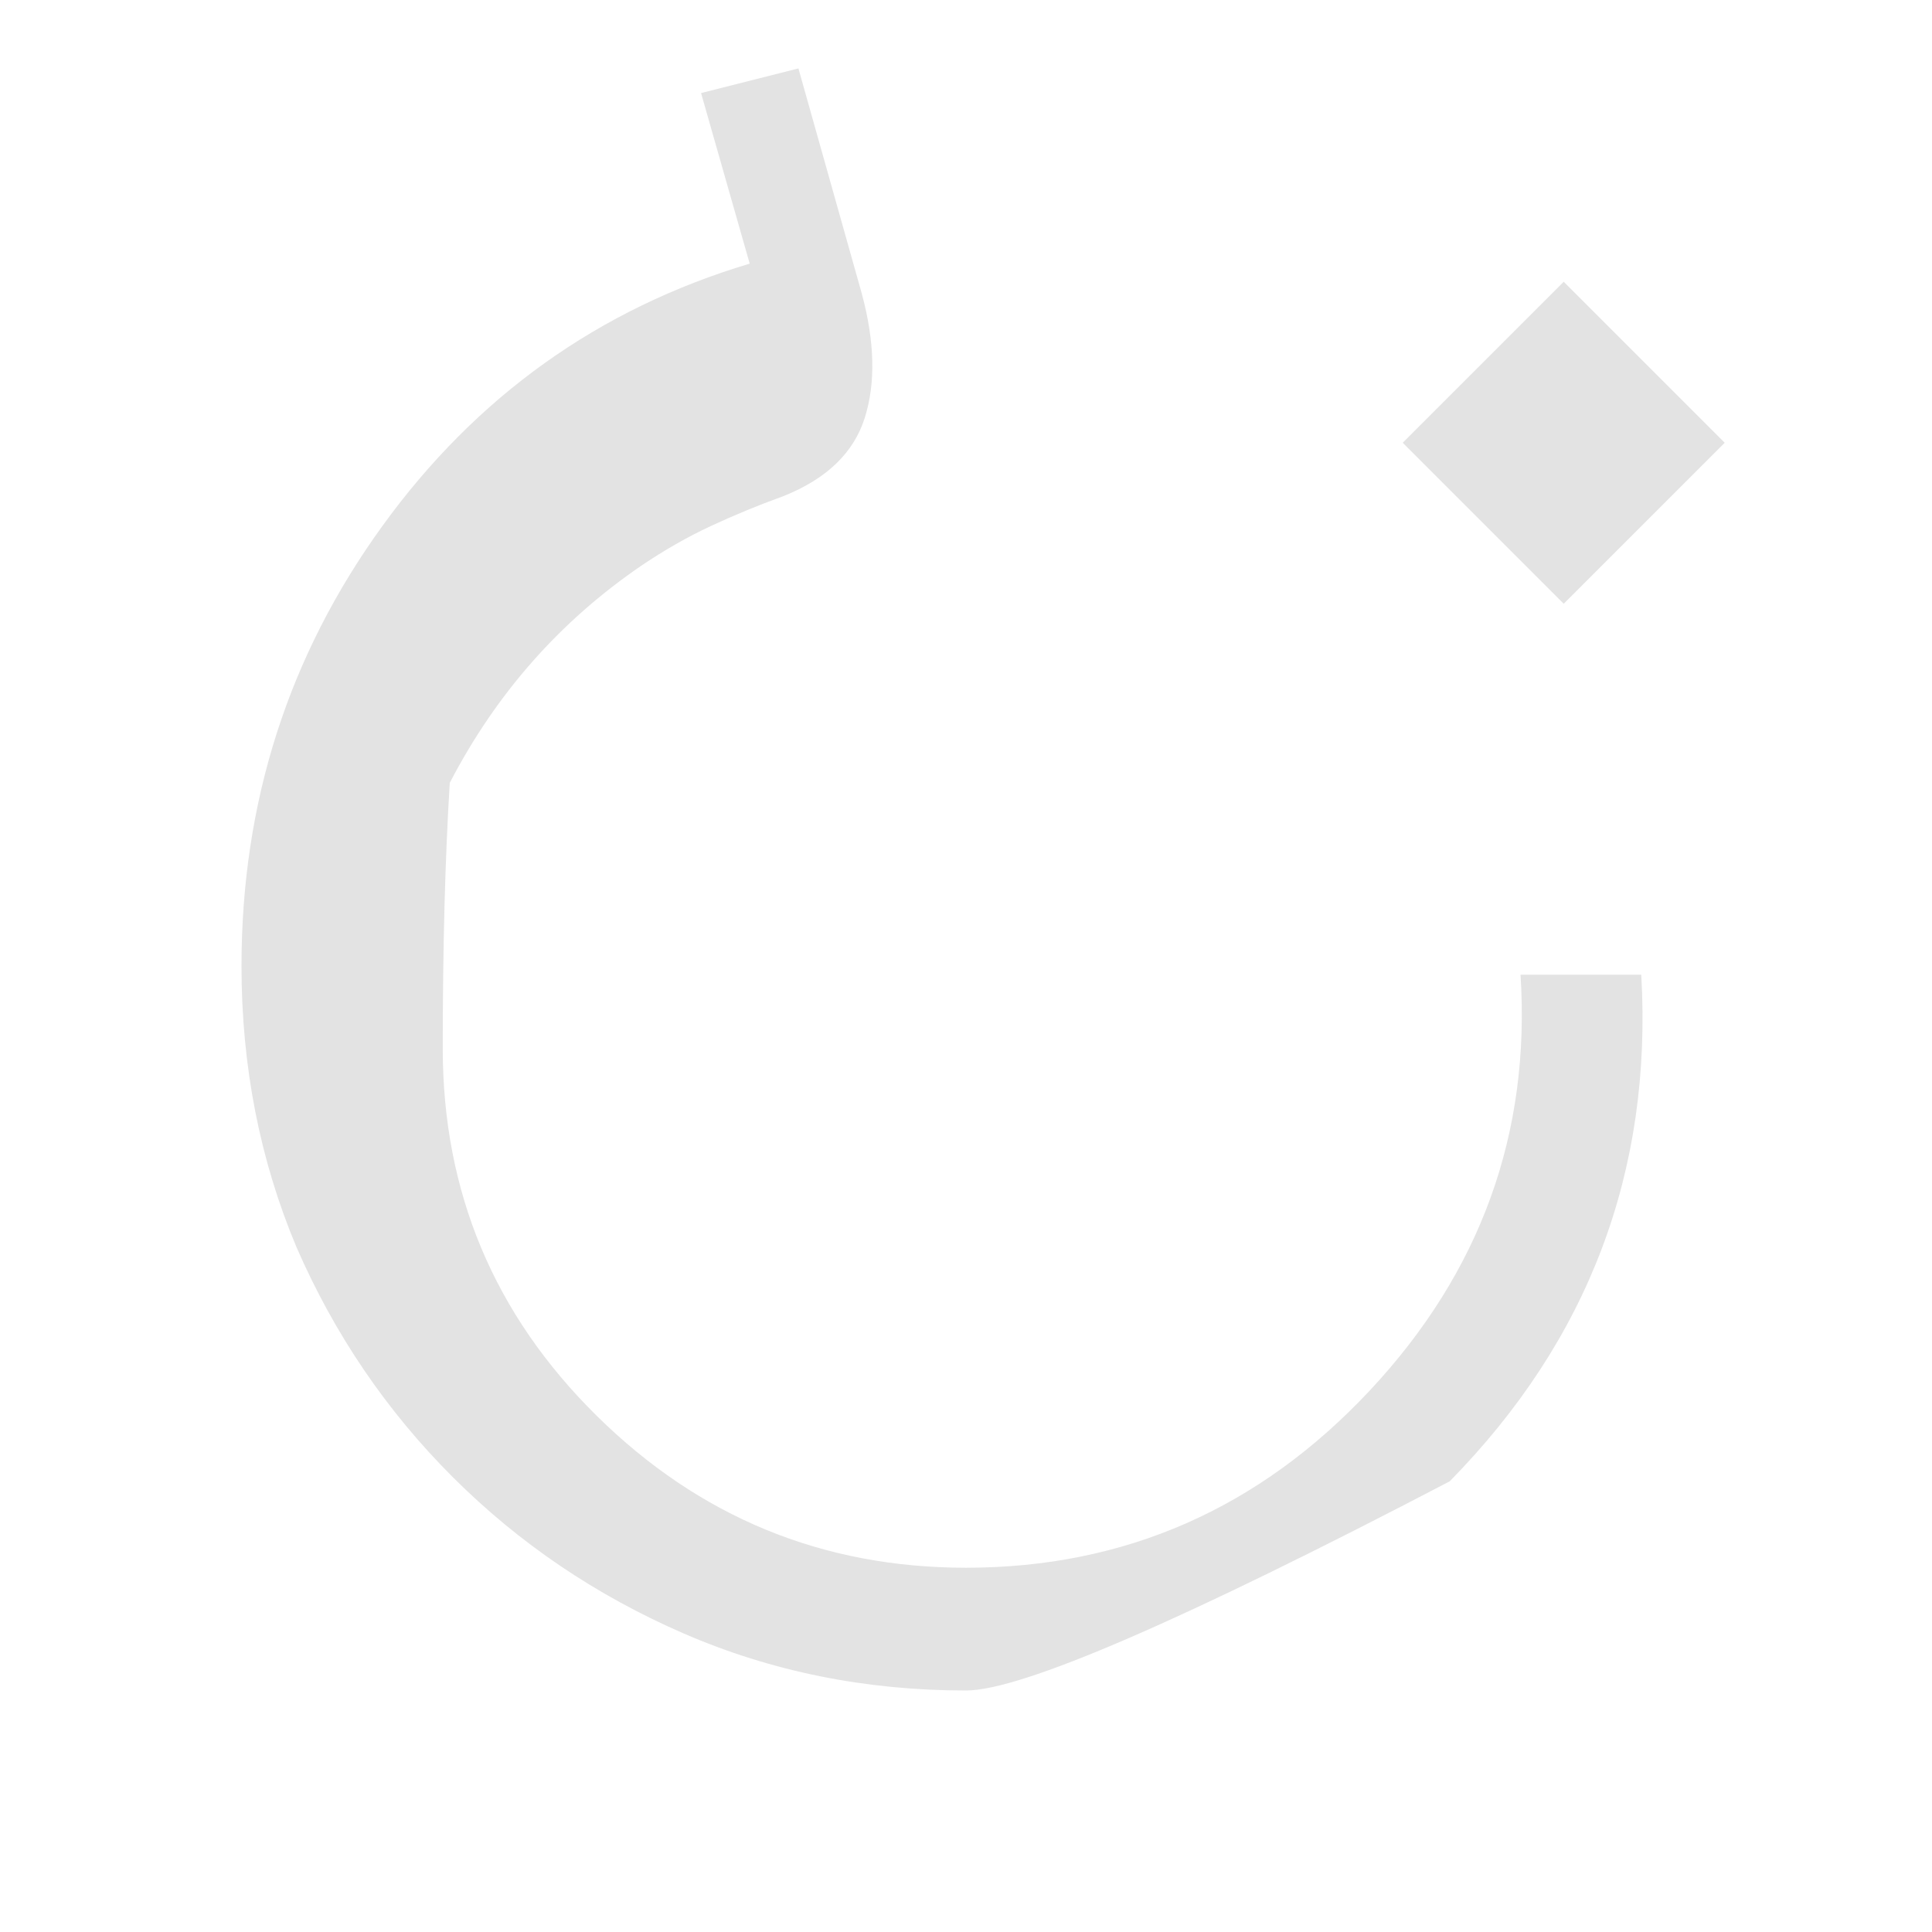
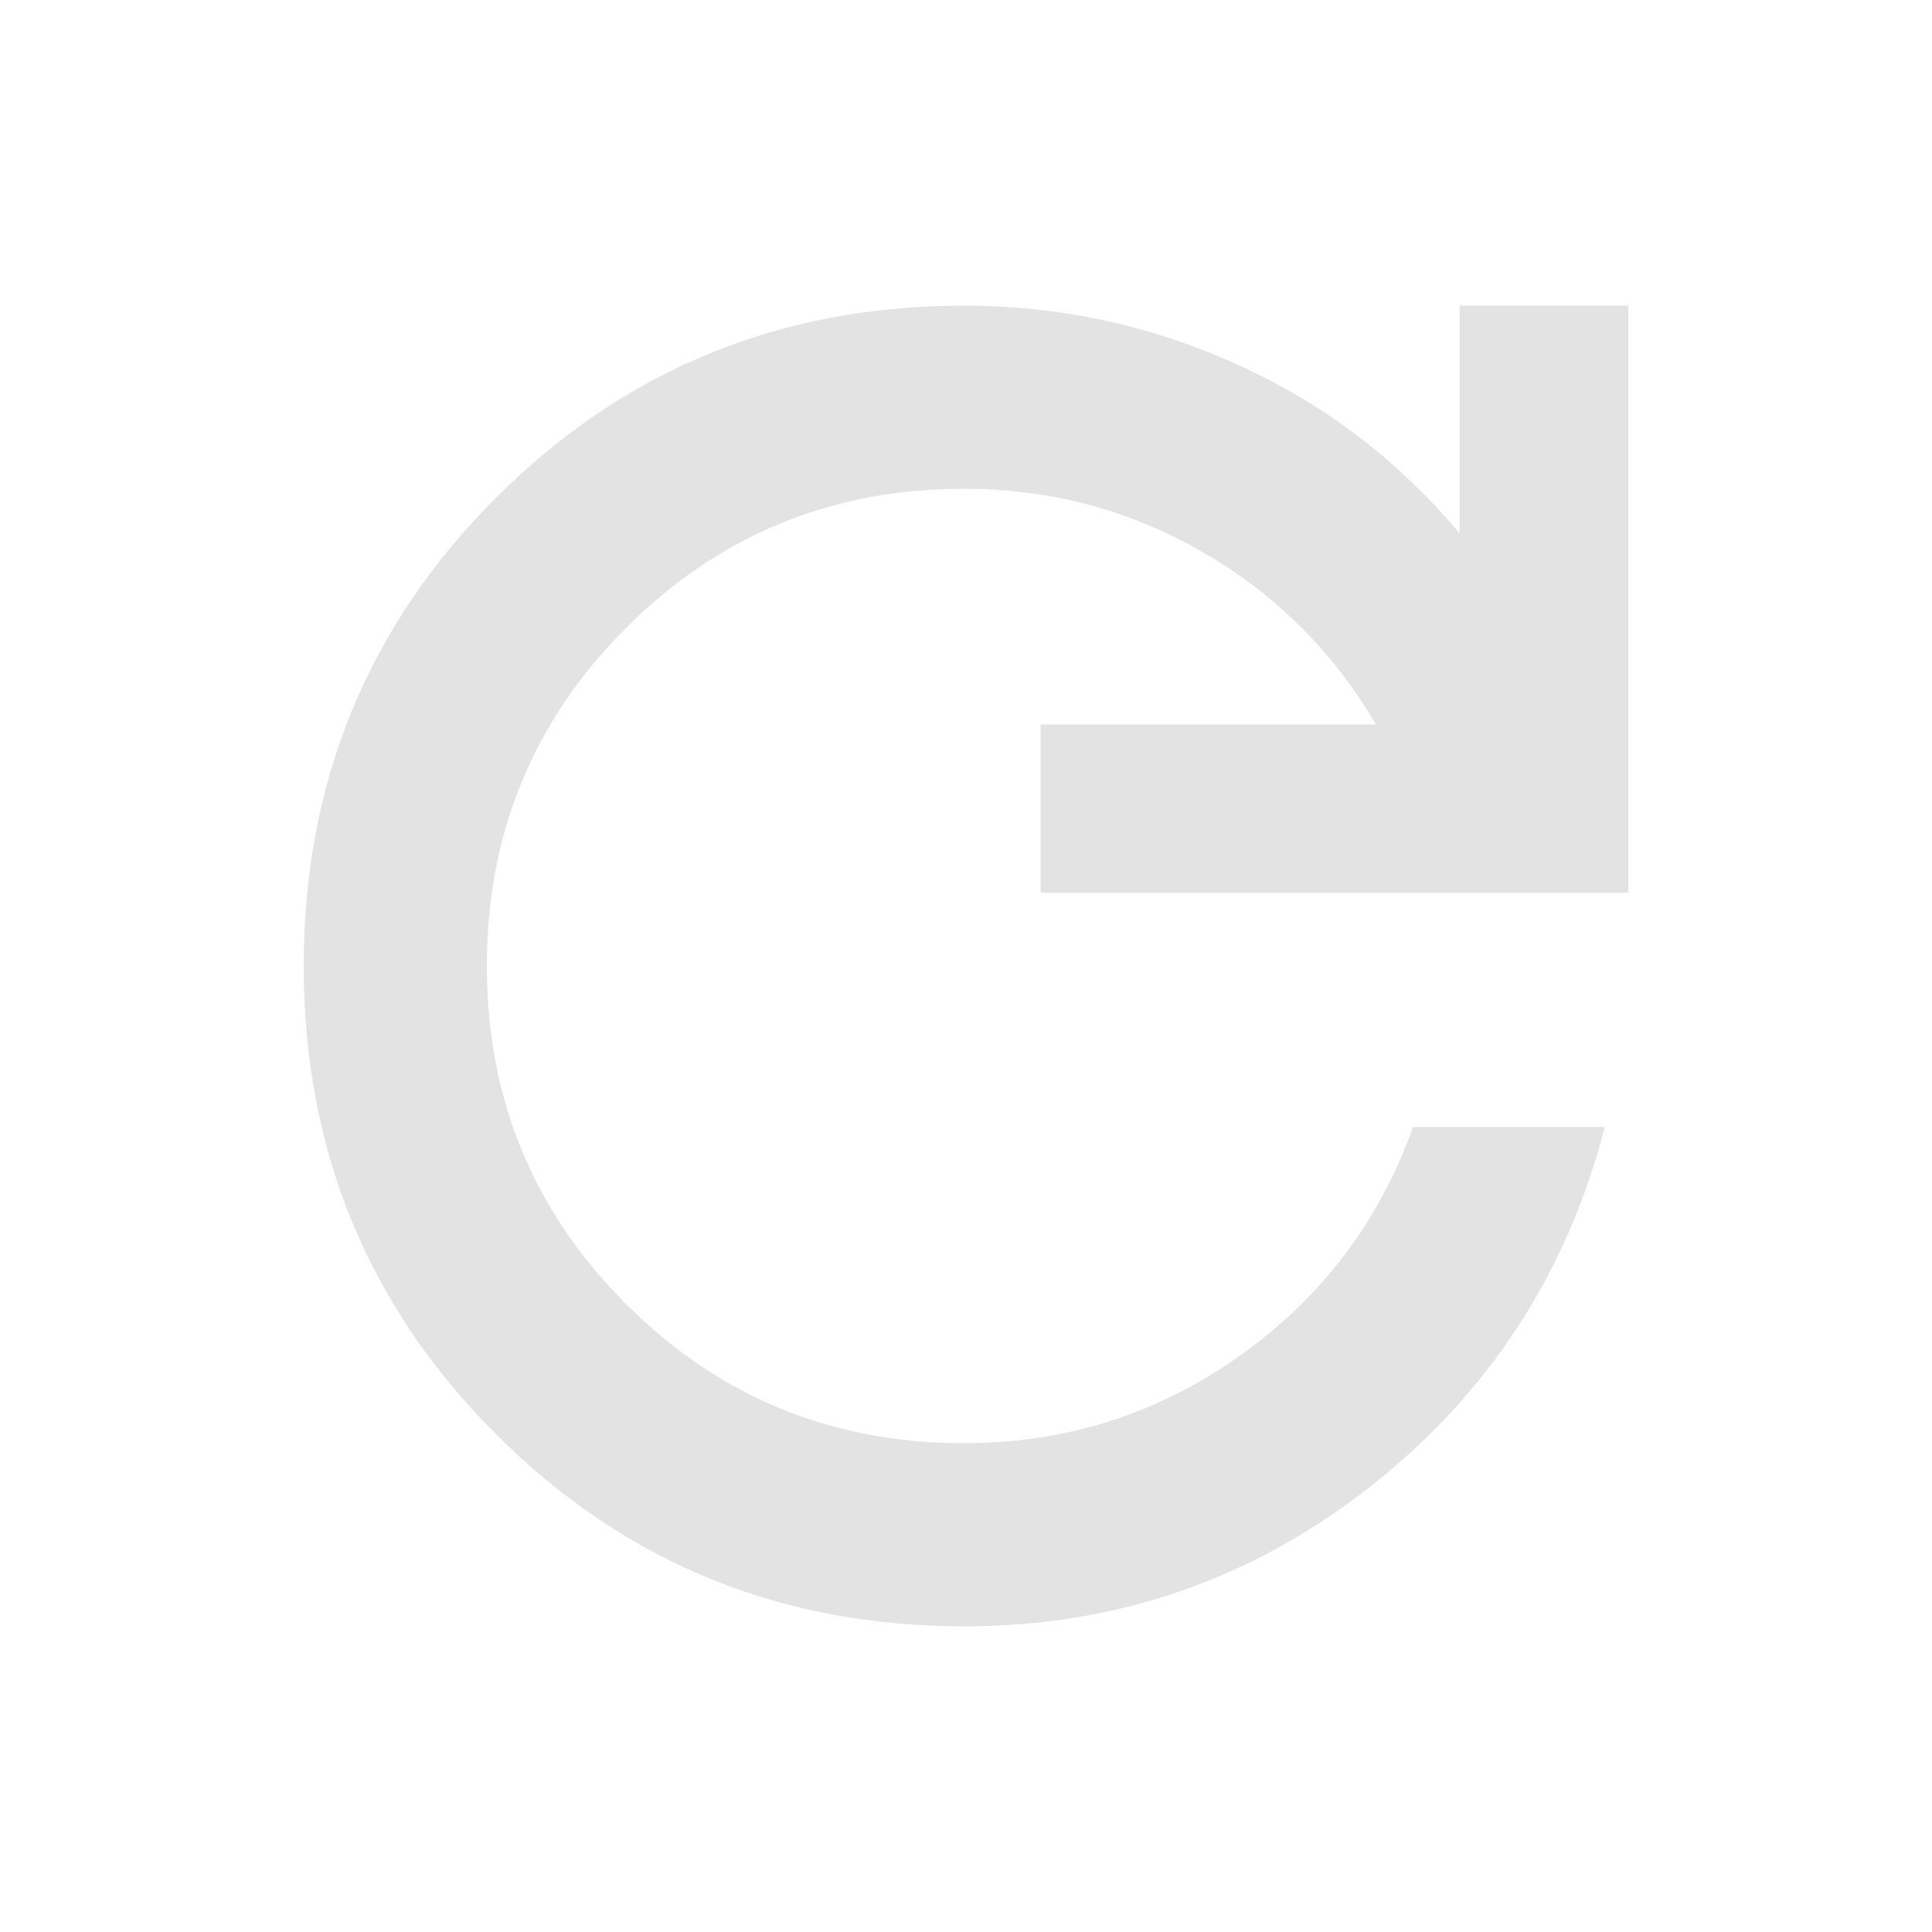
<svg xmlns="http://www.w3.org/2000/svg" height="24px" viewBox="0 -960 960 960" width="24px" fill="#e3e3e3">
-   <path d="M480-120q-75 0-140.3-28.35t-114.68-77.64q-49.38-49.29-77.7-114.3Q120-405.3 120-480q0-121.93 70-218.63 70-96.7 182.52-130.37l-24.17-84.76 48.38-12.24 31.43 111.67q9.76 36 1.52 62t-40.34 38.83q-18.76 6.8-36.11 14.87-17.34 8.08-34.57 19.72-60.68 41.47-95.17 107.9Q220-514.57 220-439q0 107 76.5 182.5t183.5 75.5q118.32 0 200.75-88.18 82.42-88.18 74.79-206.5h60q8.38 146.32-95.2 251.75Q521.34-120 480-120Zm297-540-80-80 80-80 80 80-80 80Z" />
+   <path d="M479.04-151.87q-137.11 0-232.62-95.51-95.51-95.51-95.51-232.62t95.51-232.62q95.51-95.51 232.62-95.51 71.16 0 135.71 29.22 64.55 29.21 110.51 83.89v-113.11h83.83v291.72H517.13V-600H683.7q-32-54.57-86.43-85.85-54.42-31.28-118.23-31.28-98.8 0-167.96 69.16Q241.91-578.8 241.91-480t69.17 167.97q69.16 69.16 167.96 69.16 75.57 0 136.73-43.28T702.17-400h95.24q-28.24 109.35-116.63 178.74-88.39 69.39-201.74 69.39Z" />
</svg>
